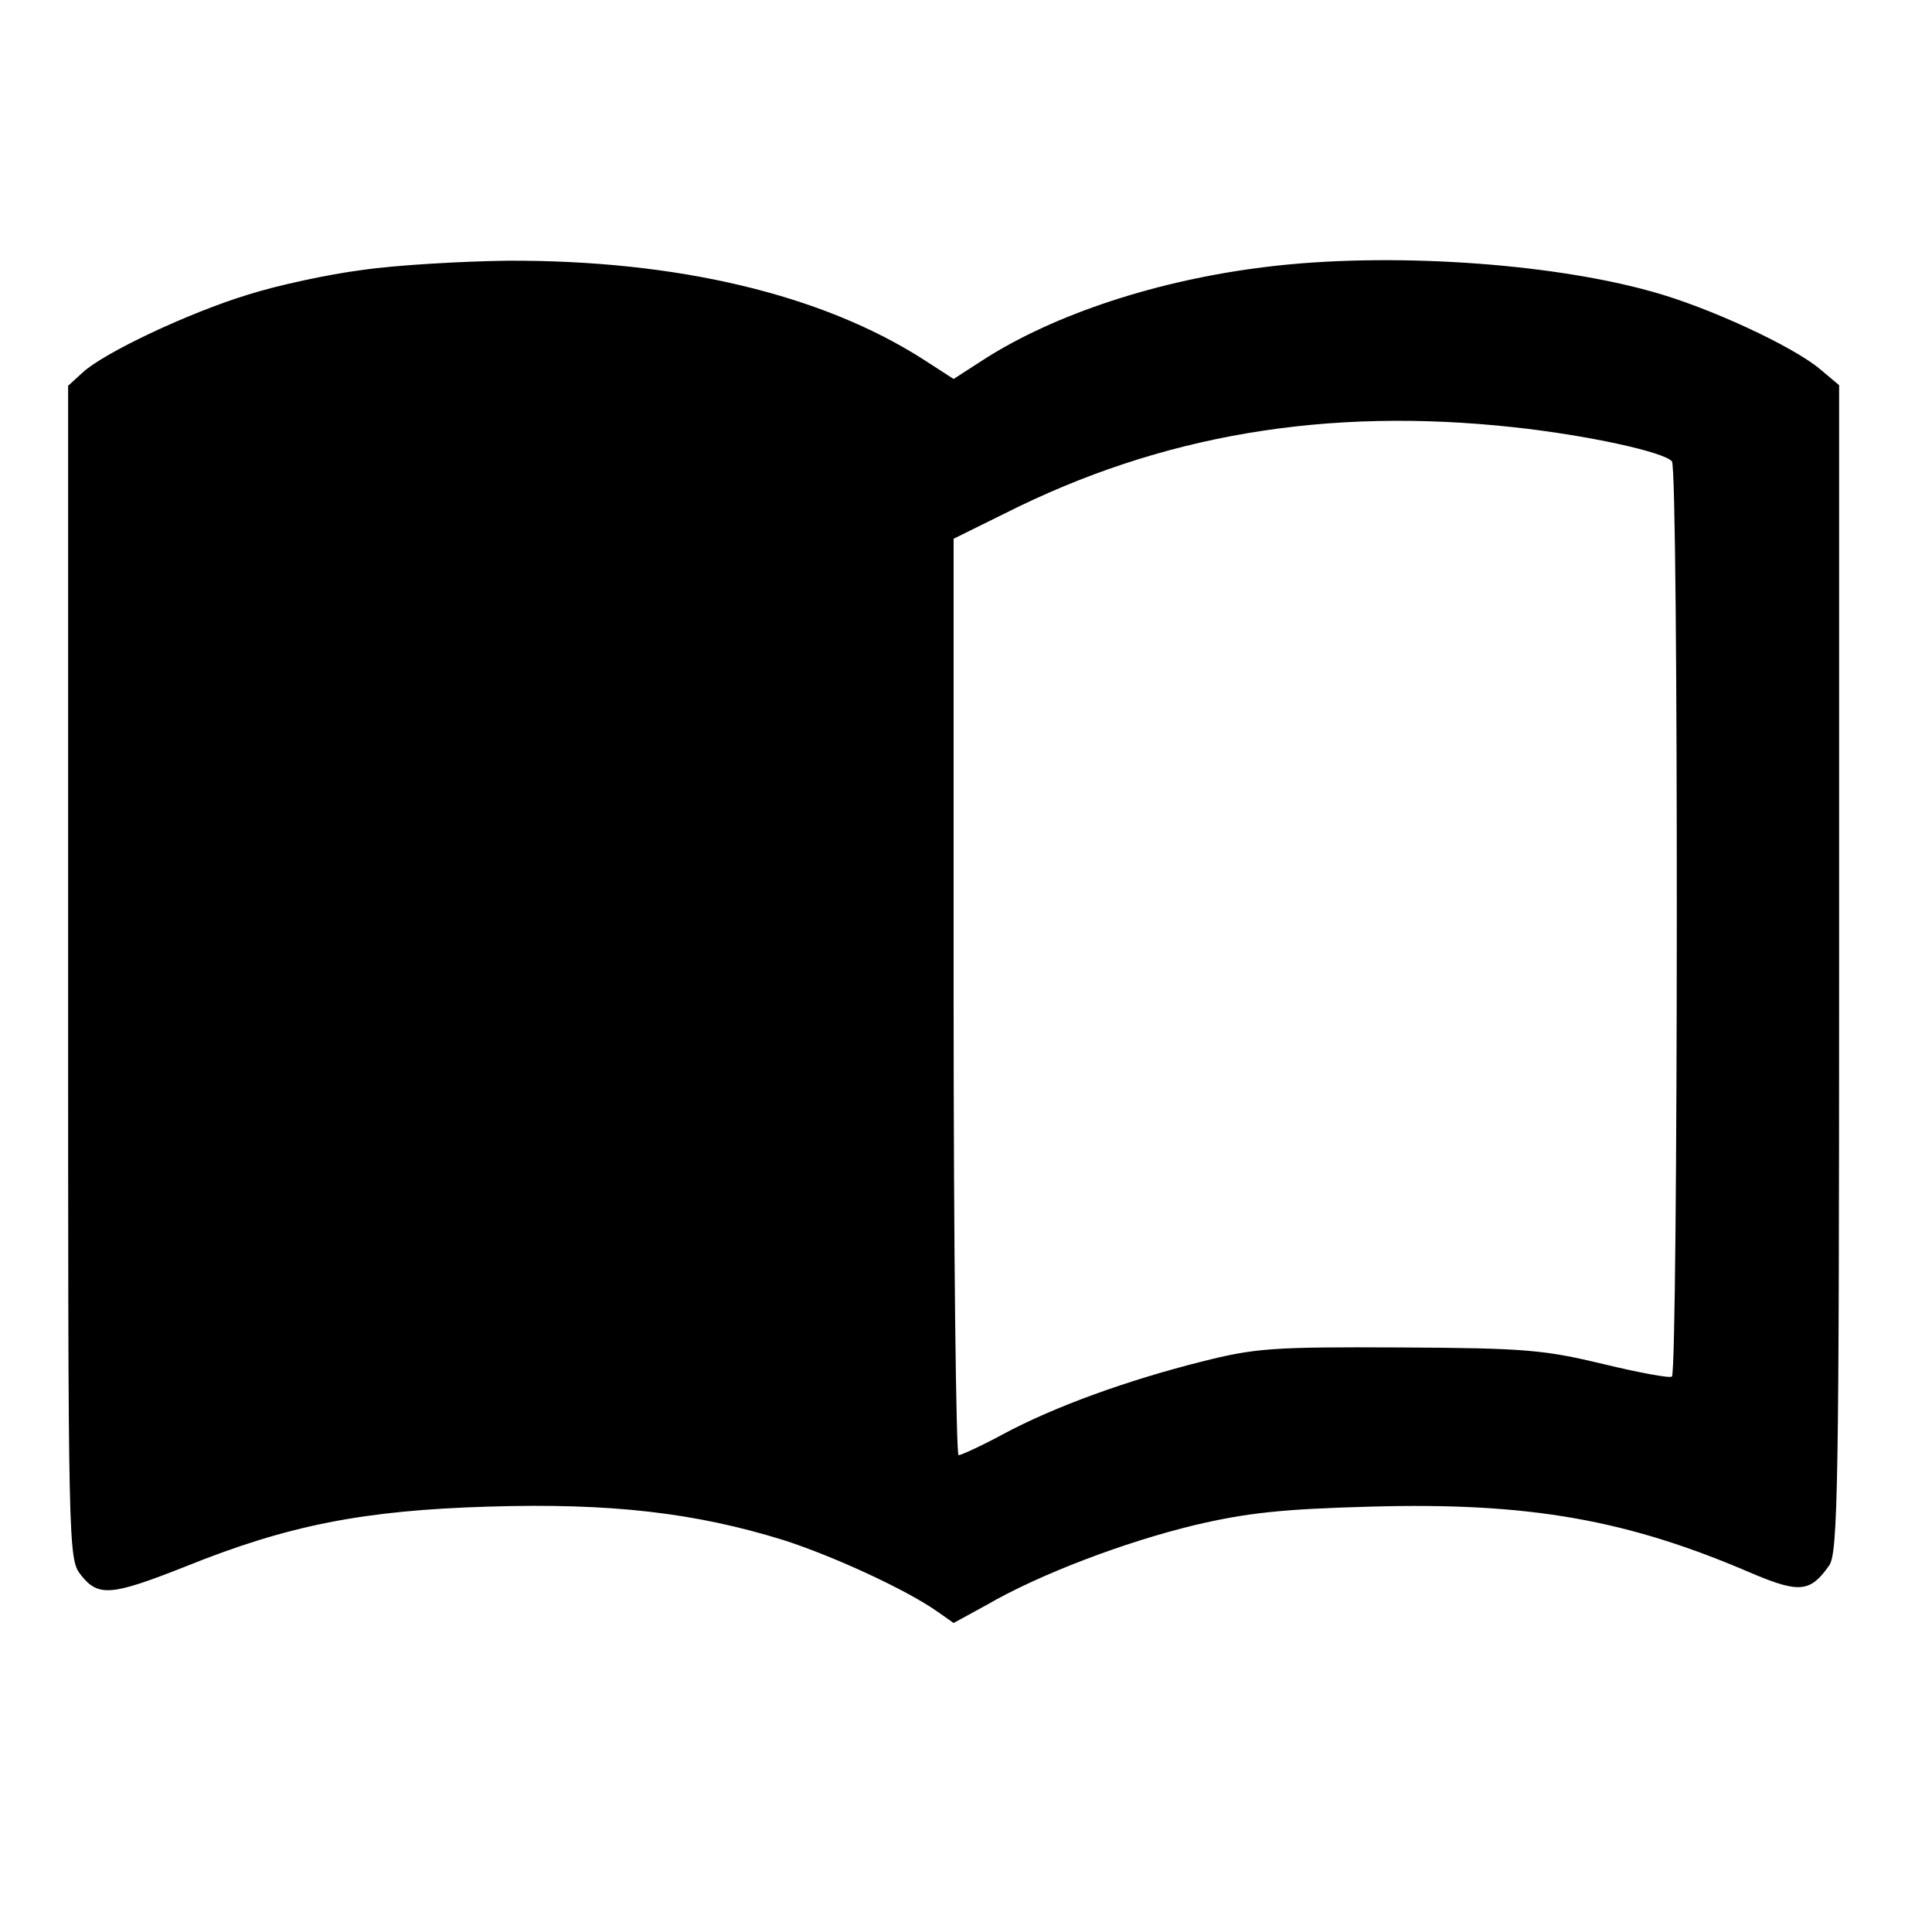
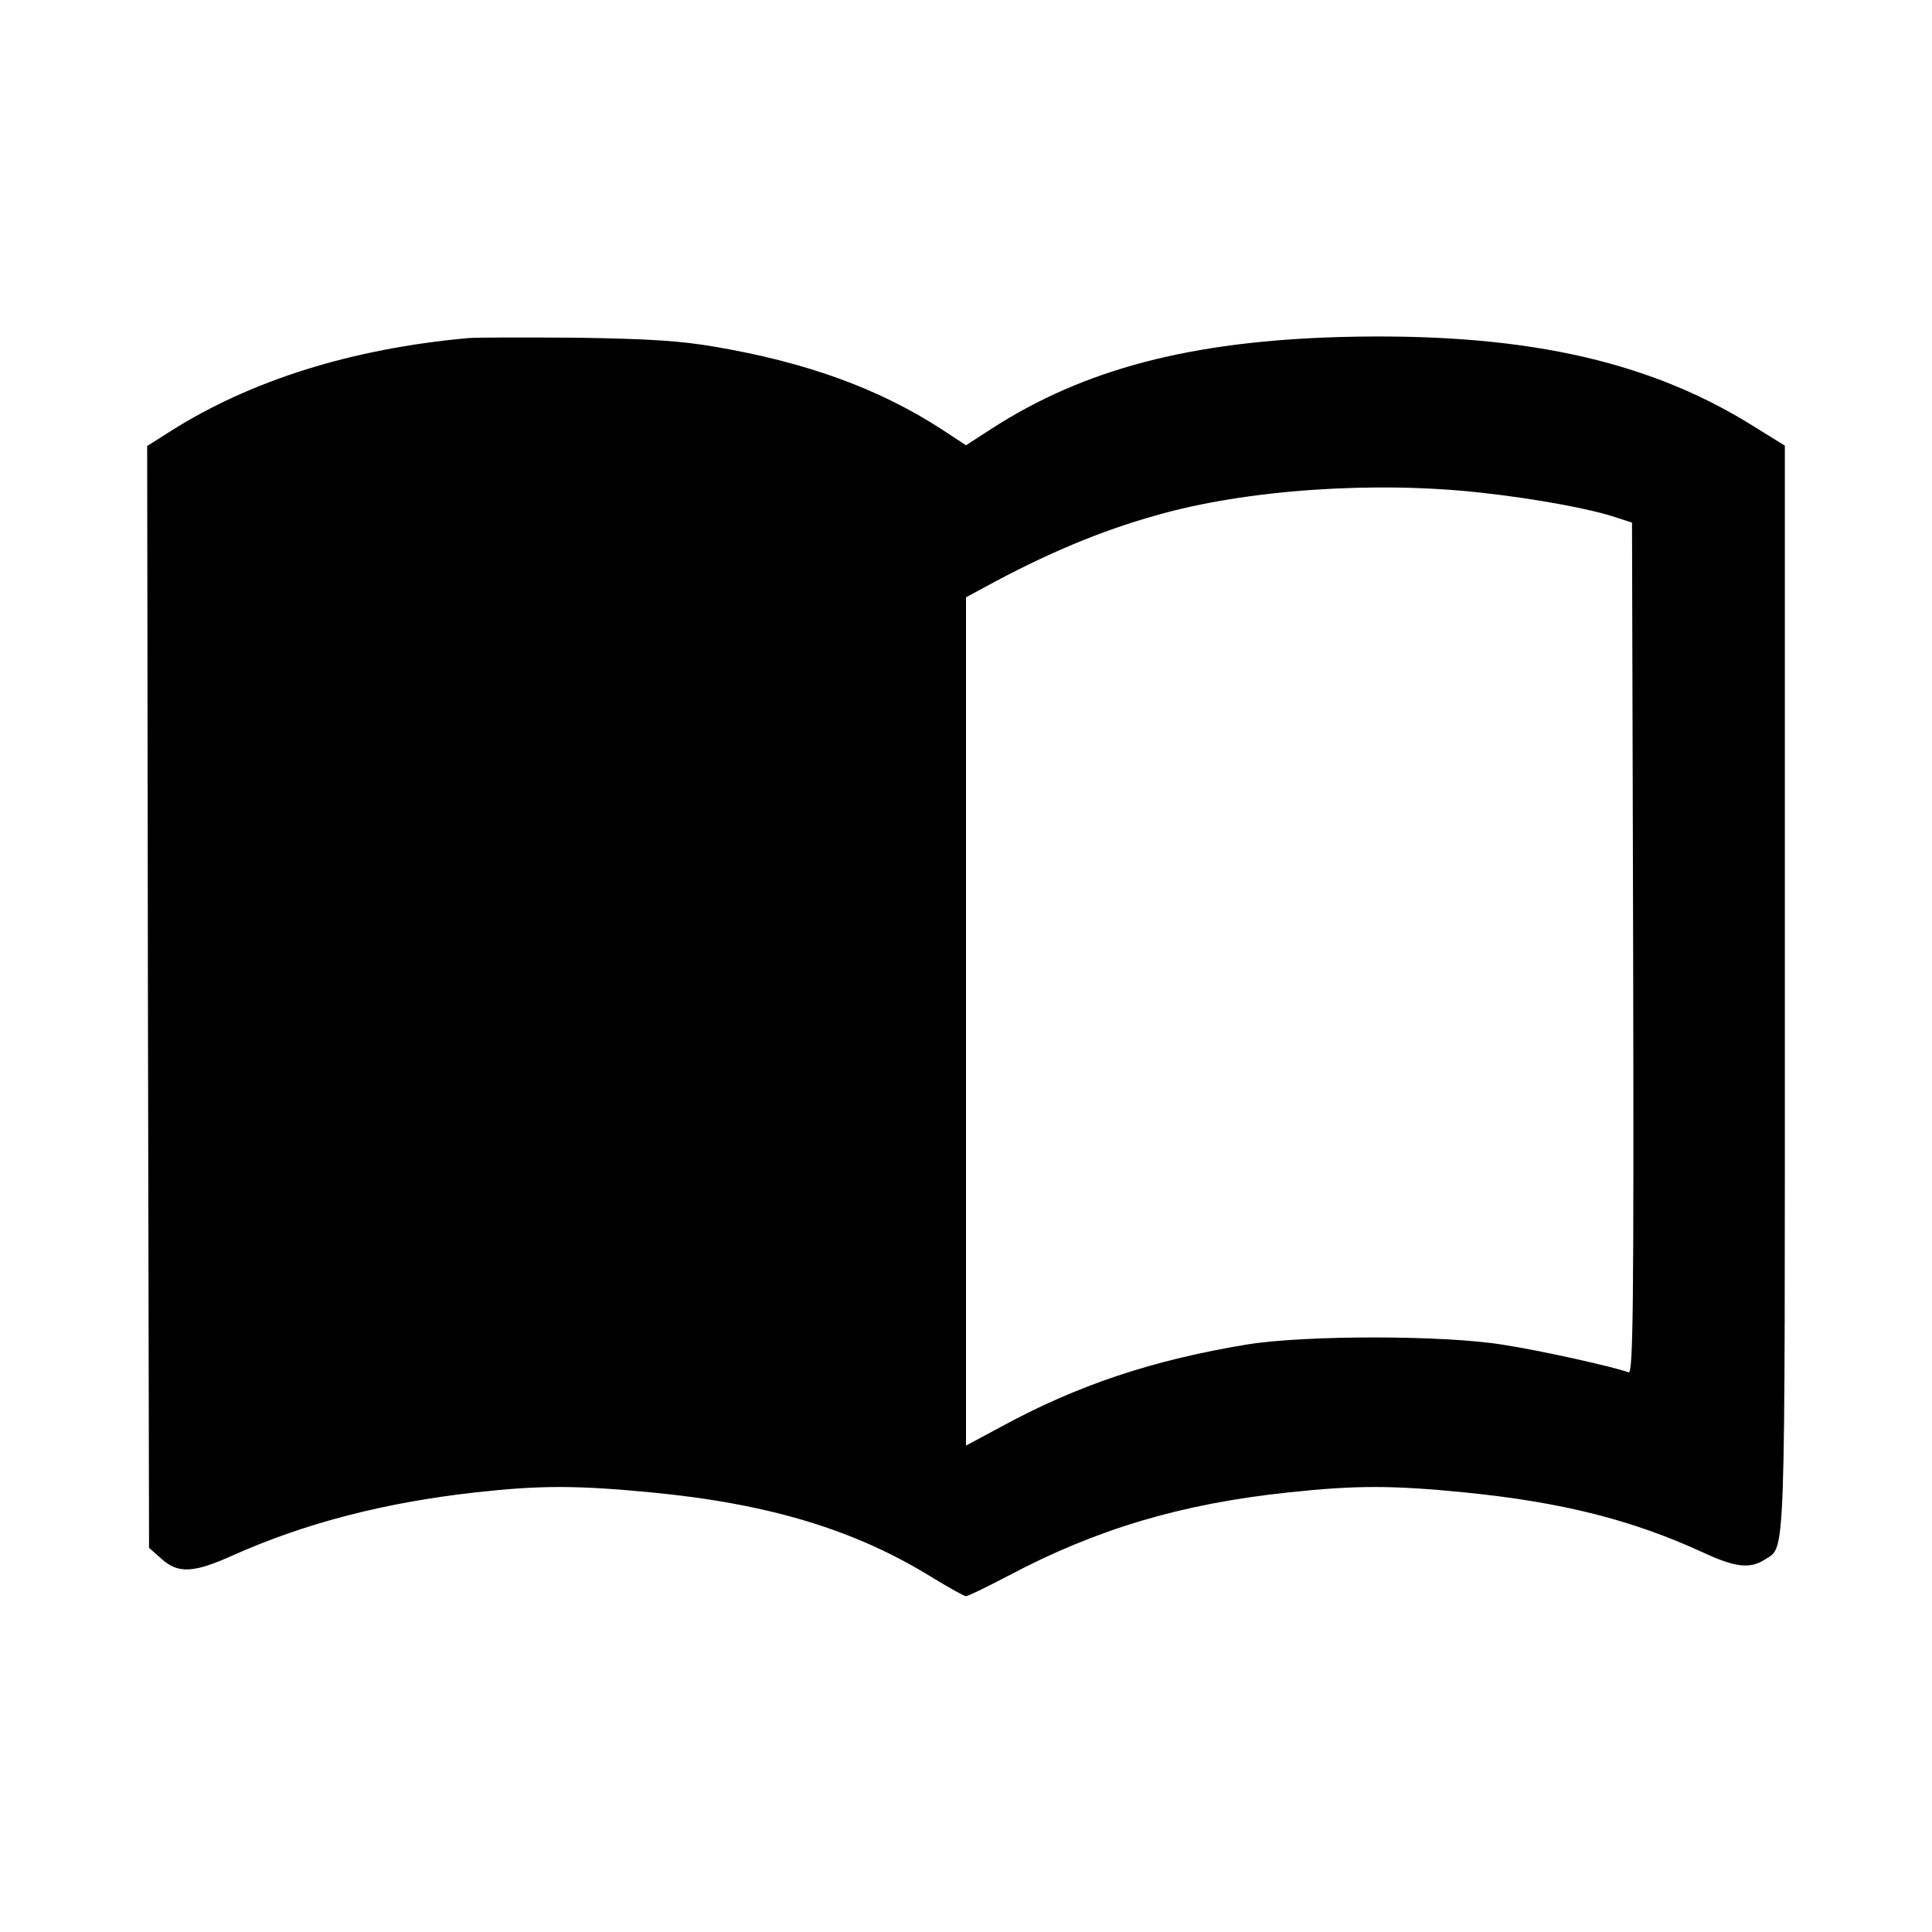
- <svg xmlns="http://www.w3.org/2000/svg" version="1.0" width="312pt" height="312pt" viewBox="0 0 312 312" preserveAspectRatio="xMidYMid meet">
-   <g transform="translate(0,312) scale(0.1,-0.1)" fill="#000000" stroke="none">
-     <path d="M585 2684 c-55 -7 -138 -25 -185 -40 -95 -29 -233 -94 -267 -126 l-23 -21 0 -947 c0 -943 0 -947 21 -974 28 -35 49 -33 168 14 166 67 288 91 491 97 197 6 333 -10 475 -54 81 -26 198 -80 248 -115 l27 -19 53 29 c86 50 224 102 336 129 85 20 141 26 286 30 255 7 414 -21 617 -109 74 -31 92 -29 122 14 14 20 16 129 16 964 l0 942 -31 26 c-44 37 -180 100 -271 125 -167 47 -429 64 -623 40 -174 -21 -342 -76 -457 -150 l-48 -31 -48 31 c-165 106 -399 161 -672 160 -74 -1 -180 -7 -235 -15z m1860 -254 c120 -13 242 -40 255 -55 11 -13 10 -1468 0 -1478 -3 -3 -52 6 -110 20 -96 23 -125 26 -330 27 -205 1 -233 -1 -320 -23 -119 -30 -236 -72 -320 -117 -35 -19 -68 -34 -72 -34 -4 0 -8 333 -8 740 l0 740 83 41 c252 127 519 172 822 139z" />
+ <svg xmlns="http://www.w3.org/2000/svg" version="1.0" width="512pt" height="512pt" viewBox="0 0 512 512" preserveAspectRatio="xMidYMid meet">
+   <g transform="translate(0,512) scale(0.1,-0.1)" fill="#000000" stroke="none">
+     <path d="M1240 4224 c-307 -28 -573 -111 -787 -246 l-63 -40 2 -1460 3 -1460 33 -29 c44 -40 85 -38 191 10 191 85 400 139 641 166 171 19 267 19 466 0 312 -30 541 -99 747 -227 43 -26 82 -48 87 -48 5 0 55 24 112 54 234 124 459 191 743 221 178 19 275 19 466 0 260 -26 445 -73 634 -160 84 -39 123 -43 162 -18 56 37 53 -36 53 1517 l0 1435 -92 57 c-279 172 -612 243 -1083 231 -400 -11 -682 -85 -927 -243 l-68 -44 -67 44 c-166 107 -357 176 -598 217 -93 16 -175 21 -365 24 -135 1 -265 1 -290 -1z m2688 -410 c144 -16 290 -43 357 -66 l40 -13 3 -1129 c2 -949 0 -1127 -12 -1123 -36 14 -233 58 -331 73 -156 26 -526 26 -680 1 -249 -41 -448 -107 -652 -218 l-93 -50 0 1124 0 1124 48 26 c163 89 308 150 455 191 239 69 583 92 865 60z" />
  </g>
</svg>
